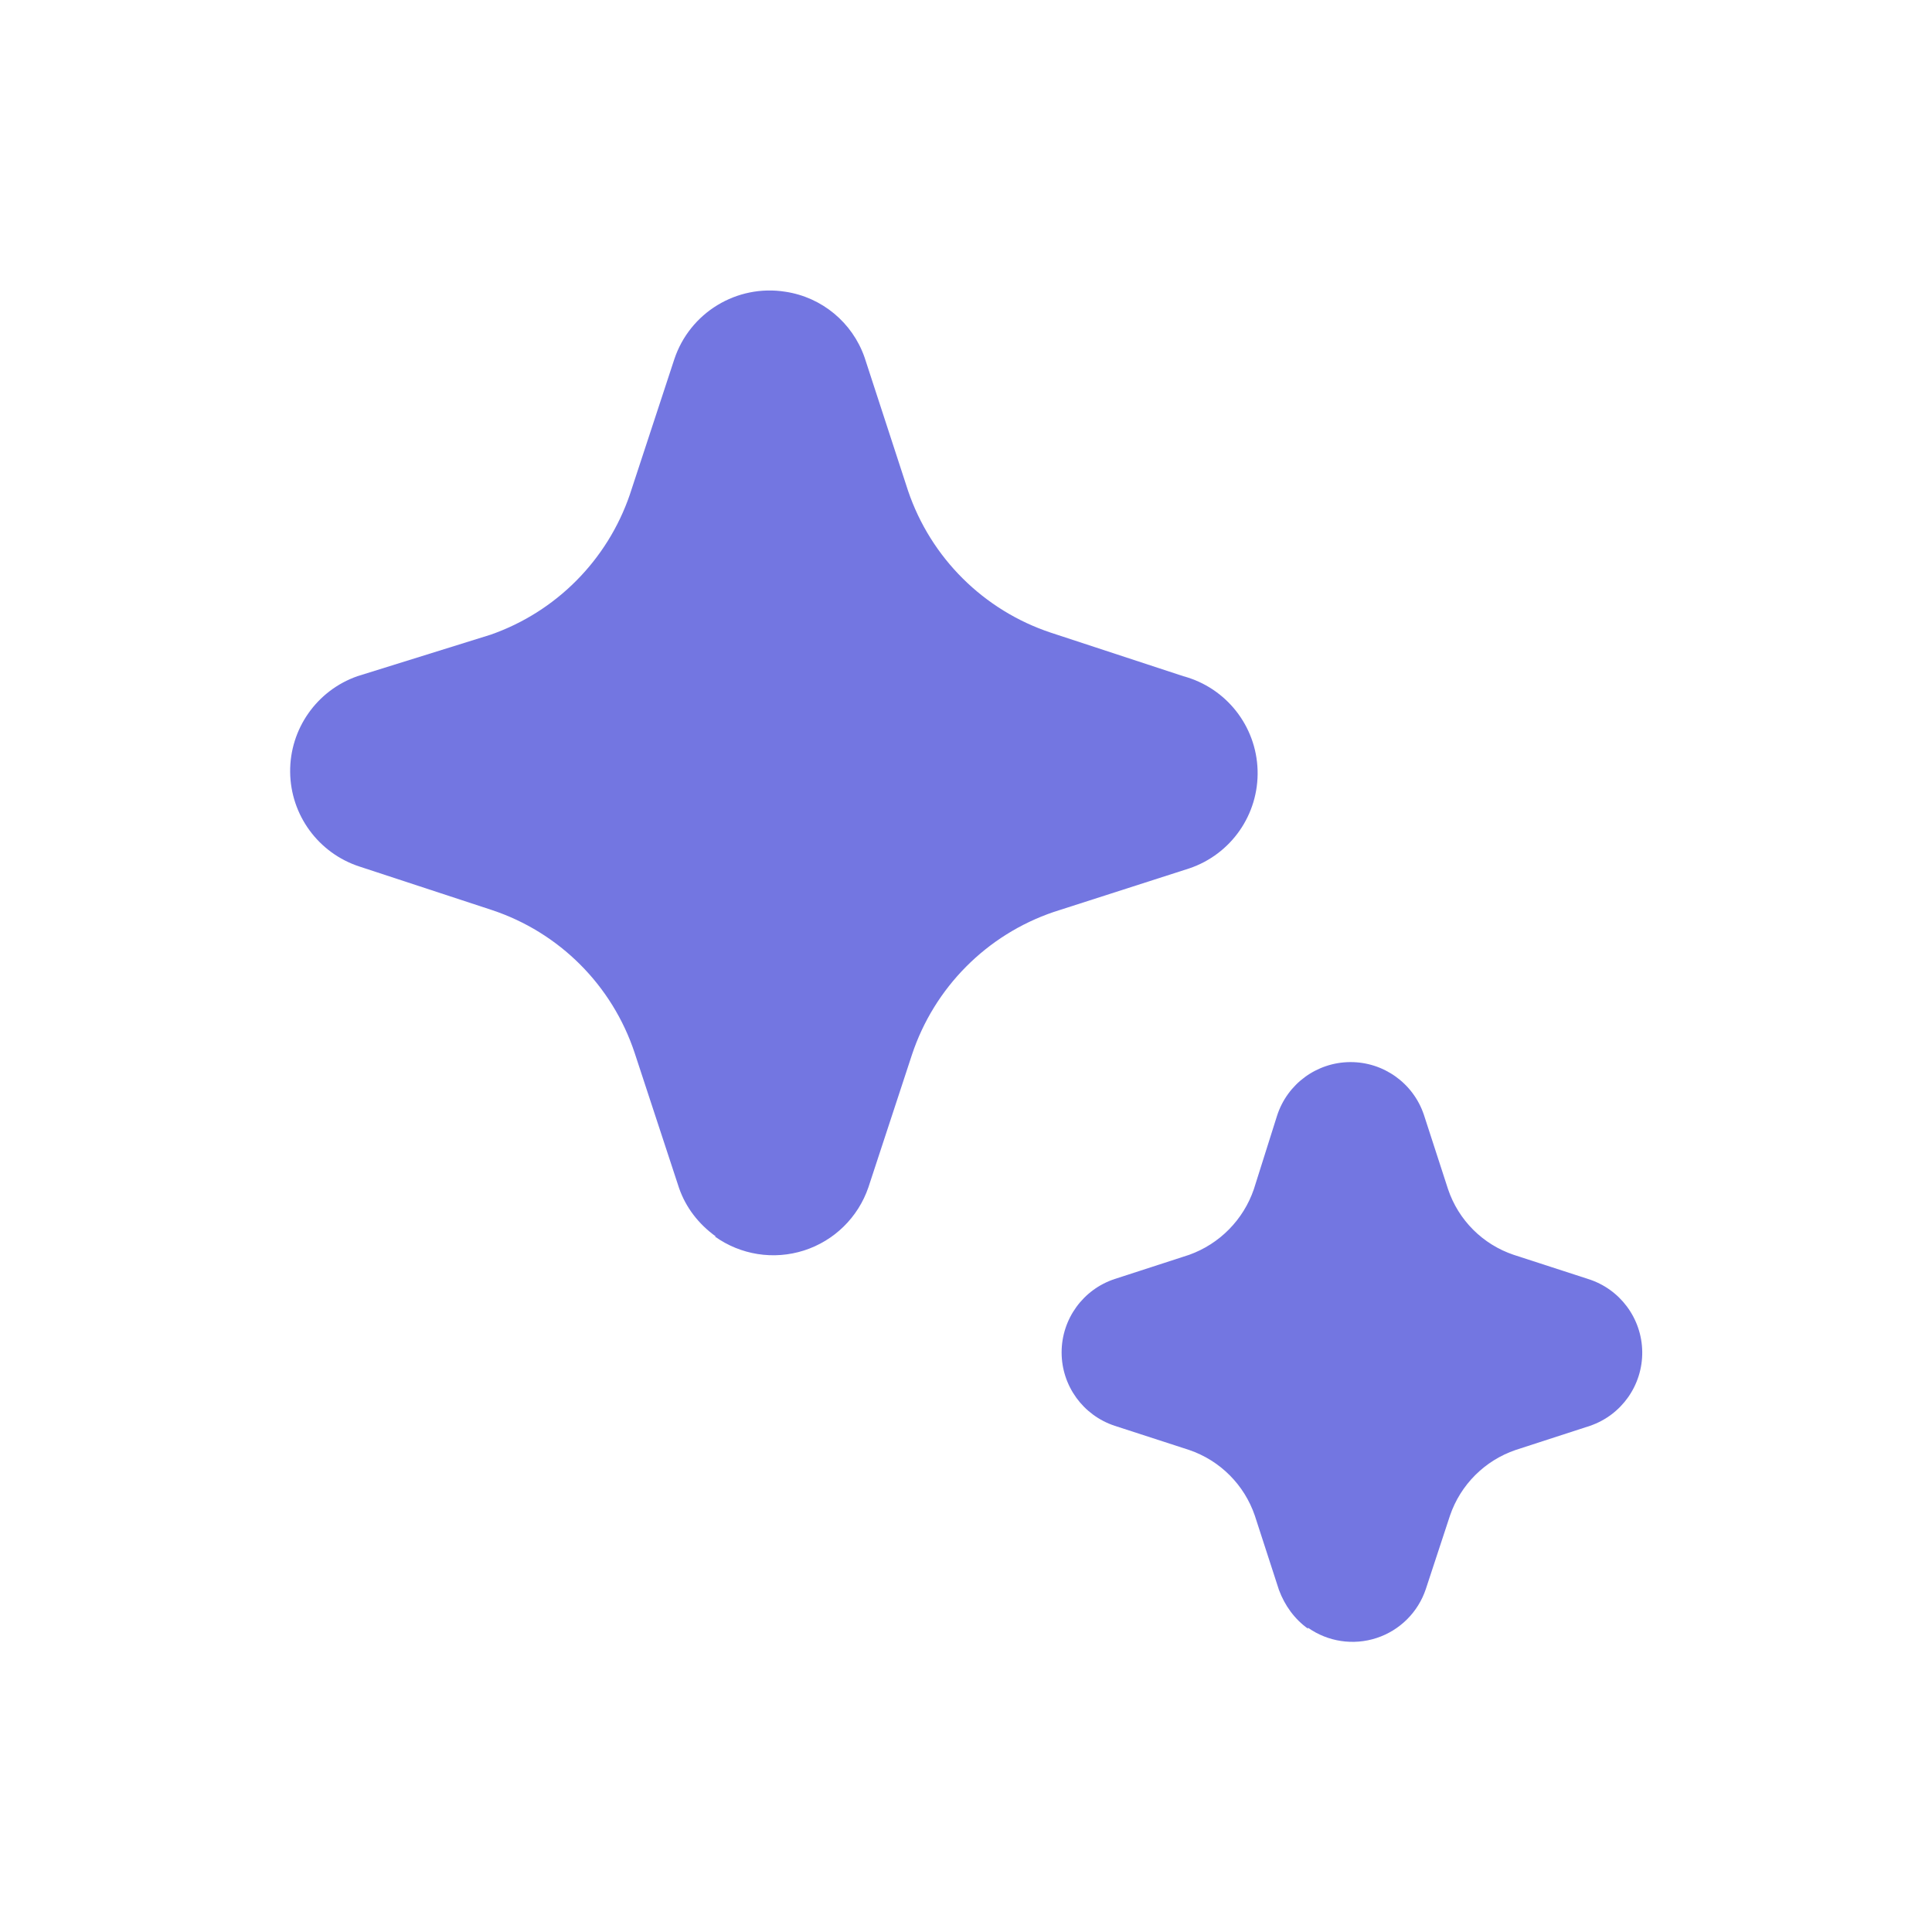
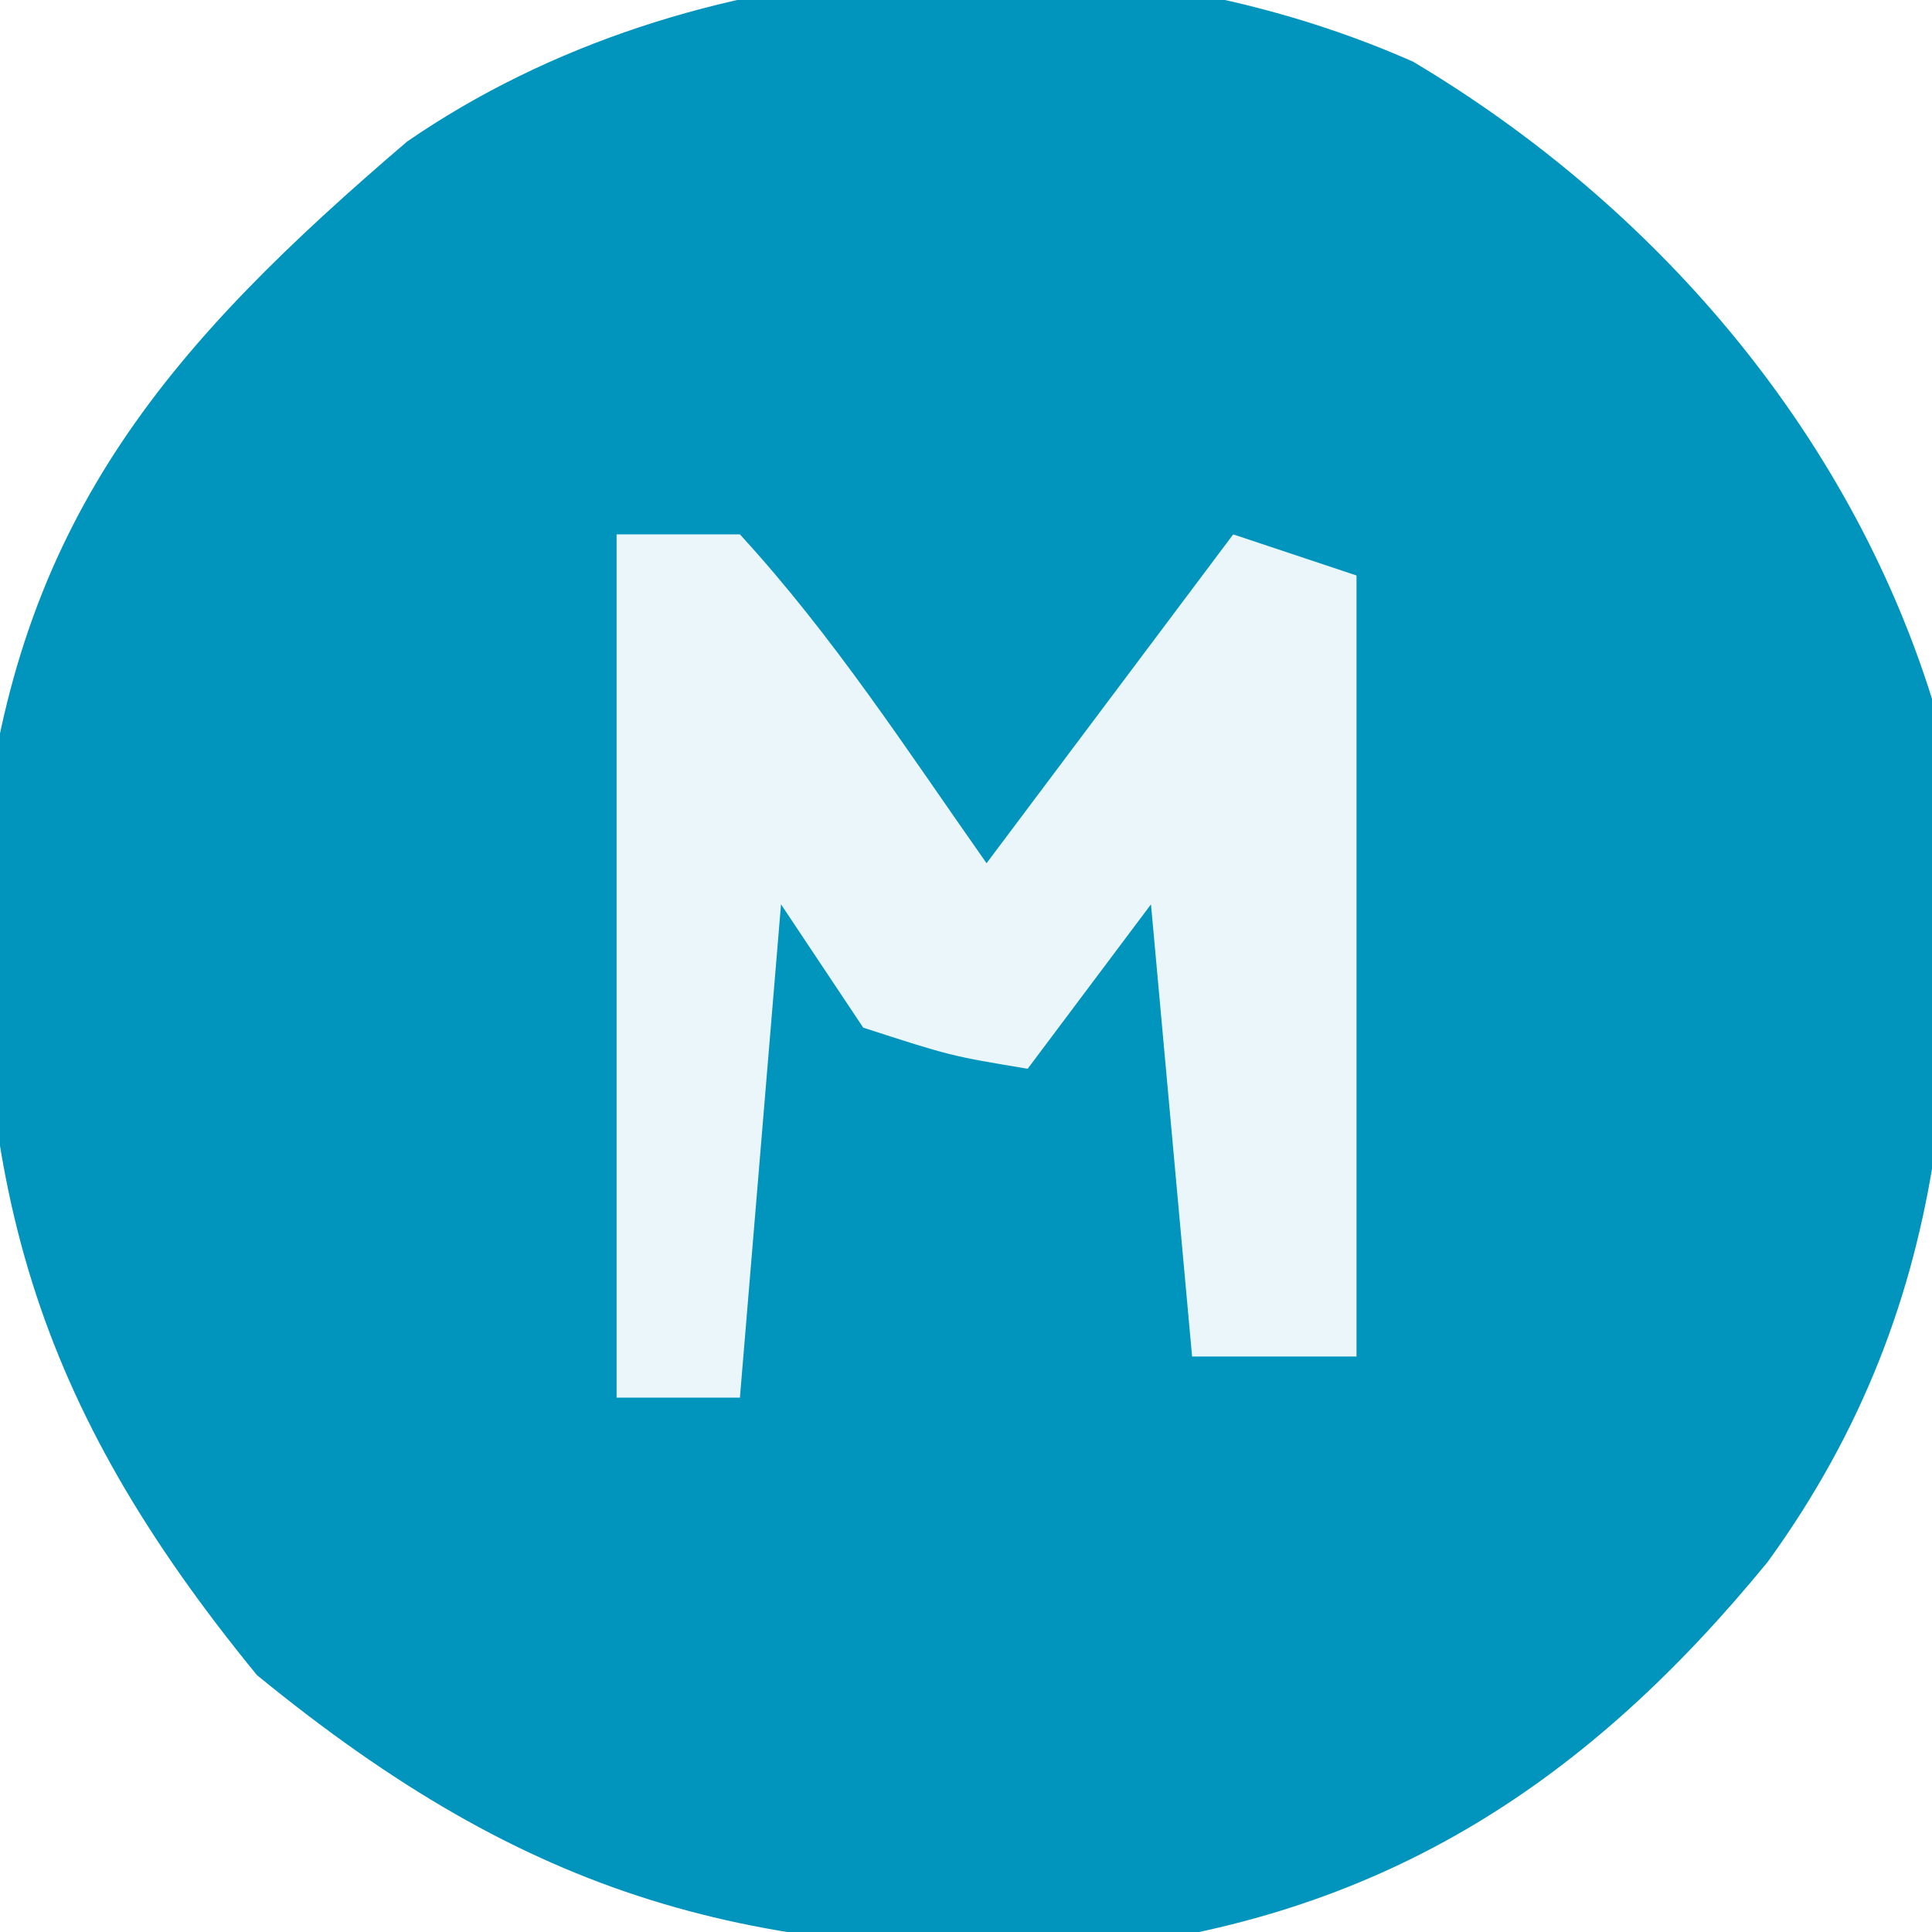
- <svg xmlns="http://www.w3.org/2000/svg" font-size="120px" aria-hidden="true" aria-label="Chat logo" fill="rgba(115, 118, 225, 1)" class="___12fm75w f1w7gpdv fez10in fg4l7m0" role="img" width="1em" height="1em" viewBox="0 0 20 20">
-   <path d="M7.4 12.8a1.04 1.04 0 0 0 1.59-.51l.45-1.37a2.34 2.34 0 0 1 1.47-1.48l1.4-.45A1.04 1.04 0 0 0 12.25 7l-1.37-.45A2.34 2.34 0 0 1 9.4 5.08L8.95 3.7a1.03 1.03 0 0 0-.82-.68 1.04 1.04 0 0 0-1.15.7l-.46 1.4a2.34 2.34 0 0 1-1.44 1.45L3.7 7a1.04 1.04 0 0 0 .02 1.97l1.37.45a2.33 2.33 0 0 1 1.48 1.48l.46 1.4c.07.2.2.37.38.5Zm6.14 4.05a.8.8 0 0 0 1.22-.4l.25-.76a1.09 1.09 0 0 1 .68-.68l.77-.25a.8.8 0 0 0-.02-1.52l-.77-.25a1.08 1.08 0 0 1-.68-.68l-.25-.77a.8.8 0 0 0-1.52.01l-.24.76a1.1 1.1 0 0 1-.67.68l-.77.25a.8.8 0 0 0 0 1.52l.77.25a1.09 1.09 0 0 1 .68.68l.25.77c.06.16.16.3.3.4Z" fill="rgba(115, 118, 225, 1)" />
+ <svg xmlns="http://www.w3.org/2000/svg" version="1.1" width="47" height="47">
+   <path d="M0 0 C5.882 3.502 10.575 8.962 12.625 15.5 C13.477 23.241 13.295 30.069 8.625 36.5 C4.252 41.845 -0.627 45.036 -7.5 45.887 C-16.157 46.177 -21.489 44.68 -28.125 39.25 C-33.553 32.616 -35.07 27.275 -34.75 18.617 C-33.832 10.99 -30.187 6.83 -24.473 1.945 C-17.58 -2.804 -7.666 -3.391 0 0 Z " fill="#0194BC" transform="translate(34.375,1.5)" />
+   <path d="M0 0 C0.99 0 1.98 0 3 0 C5.279 2.484 7.056 5.236 9 8 C10.98 5.36 12.96 2.72 15 0 C15.99 0.33 16.98 0.66 18 1 C18 7.27 18 13.54 18 20 C16.68 20 15.36 20 14 20 C13.67 16.37 13.34 12.74 13 9 C12.01 10.32 11.02 11.64 10 13 C8.125 12.688 8.125 12.688 6 12 C5.34 11.01 4.68 10.02 4 9 C3.67 12.96 3.34 16.92 3 21 C2.01 21 1.02 21 0 21 C0 14.07 0 7.14 0 0 Z " fill="#EAF6F9" transform="translate(15,13)" />
</svg>
